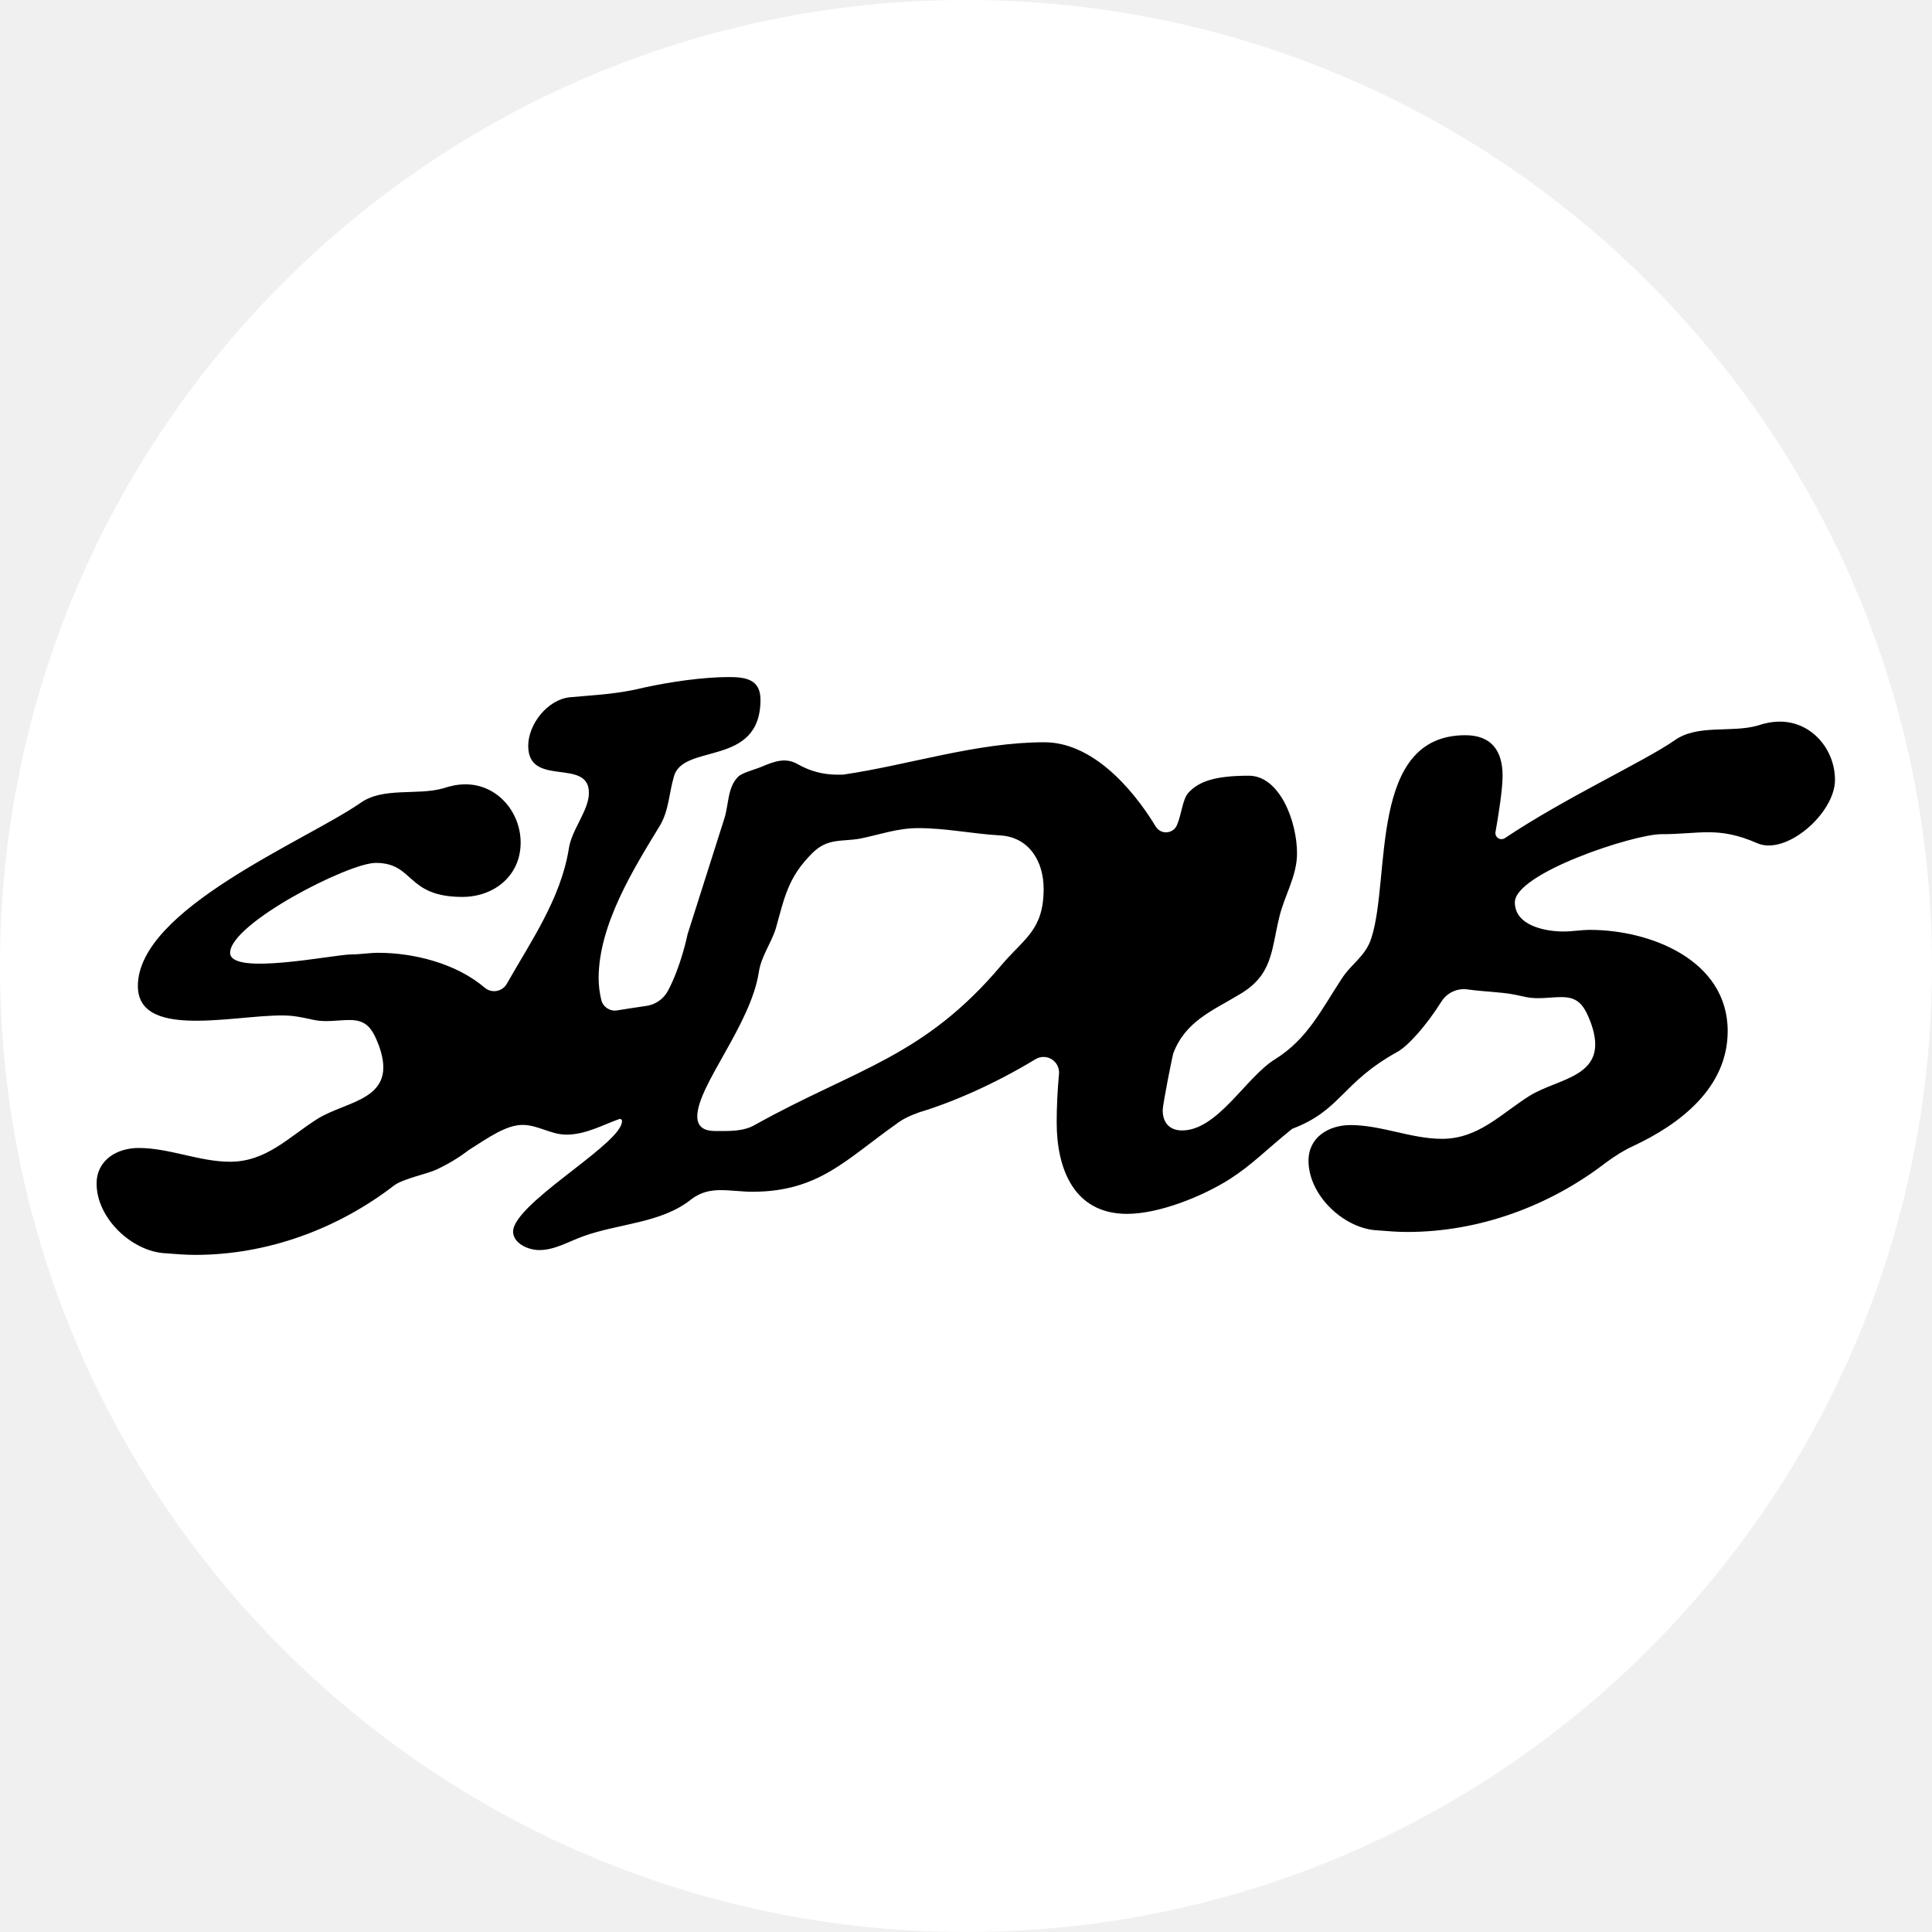
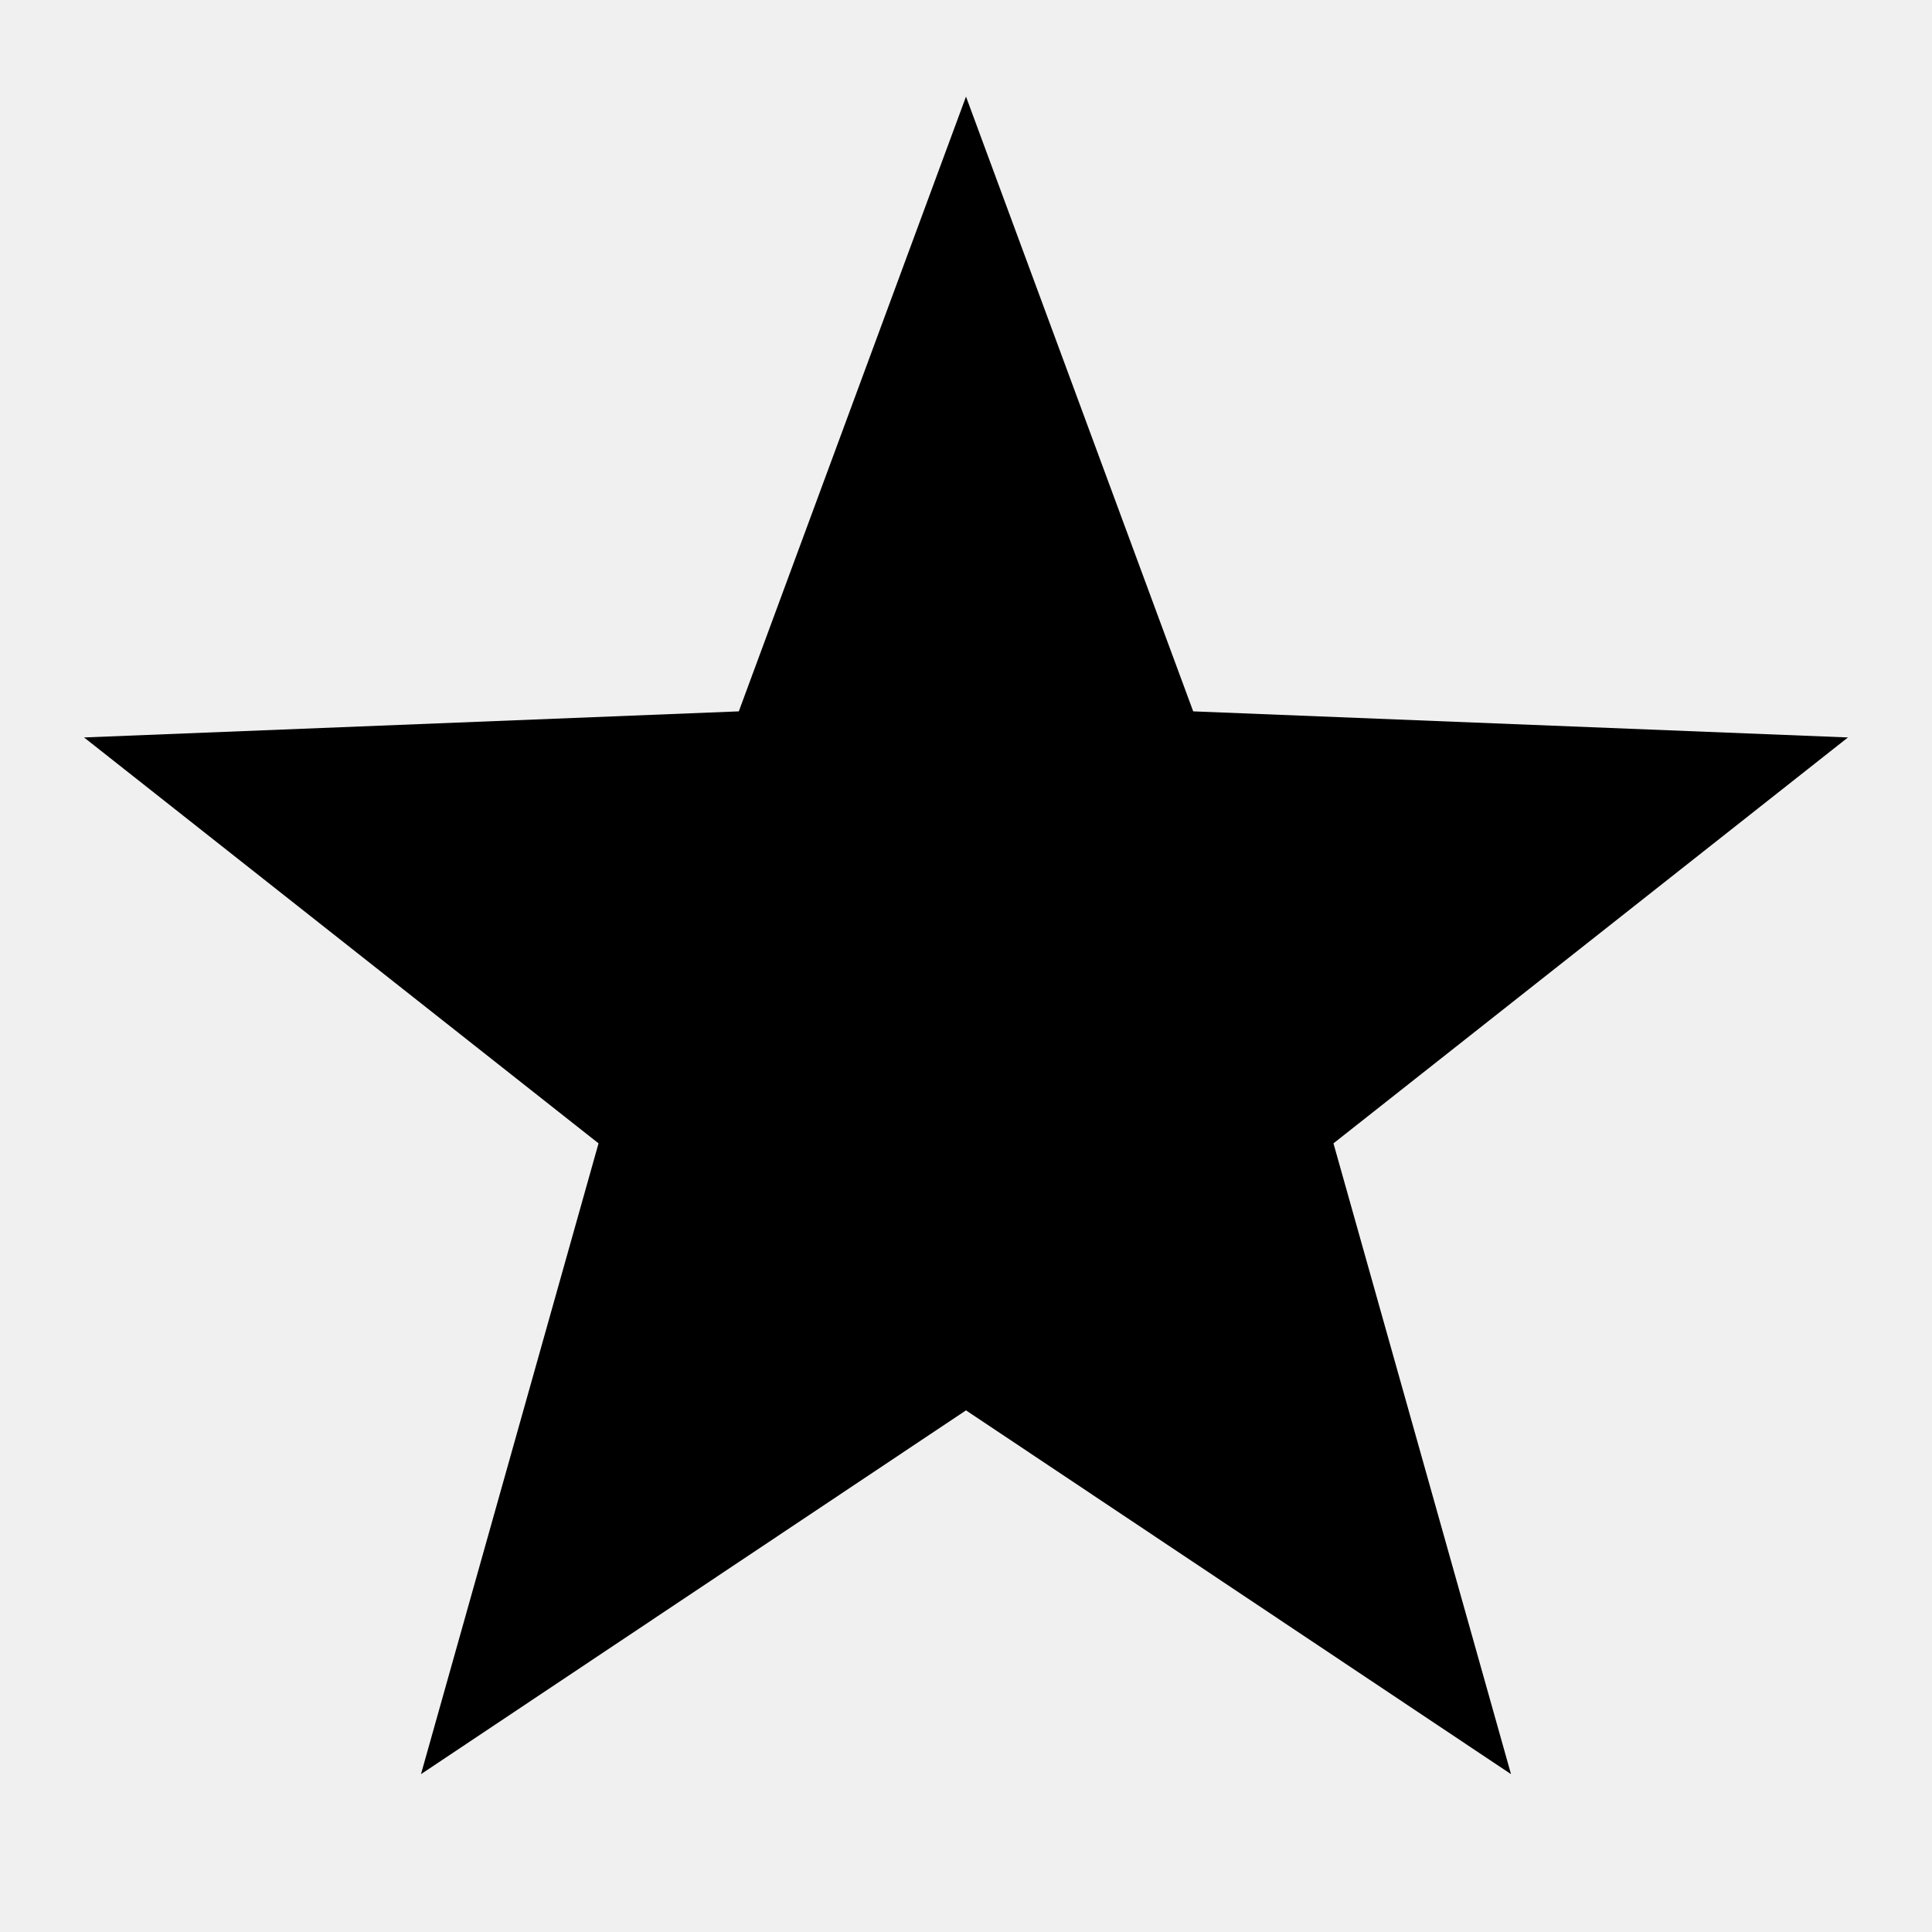
- <svg xmlns="http://www.w3.org/2000/svg" viewBox="0 0 2270 2270">
-   <circle cx="1135.0" cy="1135.0" r="1135.0" fill="#fff" />
-   <path transform="translate(113.5 795.5) scale(1.2168)" fill="#000" fill-rule="evenodd" d="M359.181 456.847C349.715 464.183 339.081 470.497 327.581 475.854C318.985 479.765 296.154 484.448 287.559 490.704C232.86 532.934 164.878 557.959 95.331 557.959C85.954 557.959 76.578 557.176 66.42 556.395C34.382 554.831 0 522.767 0 489.14C0 466.46 19.535 454.731 40.634 454.731C70.326 454.731 99.239 468.025 128.933 468.025C164.096 468.025 185.975 443.782 213.325 426.577C242.237 408.59 291.465 408.59 272.713 356.195C266.461 339.772 260.991 331.17 244.582 331.17C232.86 331.17 221.92 333.516 210.2 331.17C203.166 329.605 196.134 328.041 189.101 327.26C146.124 322.568 39.852 353.849 39.852 298.324C39.852 224.032 201.604 158.341 254.74 121.586C276.619 105.945 309.438 114.547 334.444 107.509C341.476 105.163 348.509 103.599 356.323 103.599C386.798 103.599 409.459 130.188 409.459 159.905C409.459 191.968 383.672 212.301 353.198 212.301C298.499 212.301 307.094 179.455 269.587 179.455C243.019 179.455 128.933 238.108 128.933 266.261C128.933 288.94 228.954 267.825 246.145 267.825C254.74 267.825 263.336 266.261 271.931 266.261C306.64 266.261 347.543 276.687 374.699 299.906C377.892 302.655 382.15 303.827 386.299 303.097C390.448 302.368 394.052 299.814 396.118 296.139C419.882 254.393 447.921 214.179 455.849 166.572C458.193 147.804 475.384 129.035 475.384 111.83C475.384 77.421 416.779 107.138 416.779 66.472C416.779 45.358 435.533 21.897 456.63 19.55C482.416 17.205 503.515 16.422 528.52 10.166C553.525 4.692 585.563 0 610.568 0C626.978 0 641.044 2.346 641.044 21.897C641.044 87.587 566.028 63.344 557.432 96.189C552.744 111.83 552.743 128.252 544.149 143.111C518.361 185.341 484.761 239.301 484.761 290.915C484.761 297.734 485.67 304.855 487.3 311.714C488.938 318.529 495.518 322.954 502.442 321.897C510.392 320.618 521.11 318.933 529.957 317.676C539.235 316.642 547.403 311.088 551.78 302.836C564.623 278.546 570.649 248.314 570.649 248.314C570.649 248.314 598.06 161.882 606.184 136.55C610.495 123.108 609.046 106.801 619.396 96.316C623.391 92.269 635.367 89.494 642.245 86.556C655.36 80.954 665.64 77.649 676.921 84.088C689.139 91.061 701.926 94.254 715.21 94.254H720.68C784.755 84.87 849.613 62.973 915.251 62.973C959.86 62.973 998.6 104.627 1022.71 144.352C1024.93 148.038 1029 150.189 1033.29 149.931C1037.58 149.674 1041.37 147.051 1043.12 143.128C1047.77 132.338 1048.57 118.001 1054.16 111.83C1064.08 100.885 1079.65 95.267 1112.57 95.267C1142.26 95.267 1159.14 139.06 1159.14 170.341C1159.14 192.238 1146.64 211.789 1141.95 232.122C1134.14 264.185 1135.7 287.646 1103.66 306.415C1077.87 322.055 1051.31 332.222 1039.59 363.502C1038.8 365.849 1029.43 412.771 1029.43 418.245C1029.43 430.757 1036.46 437.796 1048.18 437.796C1082.56 437.796 1109.91 386.182 1138.04 368.977C1169.3 349.427 1182.58 321.274 1202.12 291.557C1211.5 276.697 1225.56 269.66 1231.03 251.672C1249.78 193.021 1227.91 56.165 1321.67 56.165C1346.68 56.165 1357.62 71.023 1357.62 95.267C1357.62 109.016 1353.52 134.168 1350.75 149.825C1350.42 152.134 1351.49 154.415 1353.47 155.645C1355.44 156.875 1357.96 156.82 1359.88 155.505C1418.68 116.195 1493.57 81.982 1523.87 61.026C1545.75 45.386 1578.57 53.988 1603.57 46.95C1610.6 44.603 1617.64 43.039 1625.45 43.039C1655.93 43.039 1678.59 69.628 1678.59 99.346C1678.59 131.408 1631.51 172.638 1603.57 160.448C1565.48 143.826 1548.29 151.741 1510.79 151.741C1484.22 151.741 1369.48 189.392 1369.48 217.545C1369.48 240.223 1399.17 245.698 1416.36 245.698C1424.96 245.698 1433.55 244.134 1442.15 244.134C1499.97 244.134 1574.99 273.069 1574.99 341.887C1574.99 396.63 1528.88 431.821 1483.56 452.936C1474.97 456.846 1466.37 462.32 1457.78 468.577C1403.08 510.806 1335.09 535.831 1265.55 535.831C1256.17 535.831 1246.79 535.049 1236.64 534.267C1204.6 532.703 1170.22 500.639 1170.22 467.013C1170.22 444.333 1189.75 432.603 1210.85 432.603C1240.54 432.603 1269.46 445.897 1299.15 445.897C1334.31 445.897 1356.19 421.655 1383.54 404.45C1412.45 386.463 1461.68 386.463 1442.93 334.067C1436.68 317.645 1431.21 309.042 1414.8 309.042C1403.08 309.042 1392.14 311.389 1380.42 309.042C1373.38 307.478 1366.35 305.914 1359.32 305.132C1346.66 303.75 1334.62 303.183 1323.92 301.651C1313.88 300.193 1303.93 304.797 1298.54 313.394C1284.44 335.883 1266.71 356.035 1256.04 361.938C1201.96 391.859 1201.96 418.245 1154.45 436.232C1129.02 456.727 1116.16 470.641 1094.28 484.718C1068.5 501.14 1026.3 518.345 995.045 518.345C943.472 518.345 927.063 474.551 927.063 429.976C927.063 415.5 927.785 399.712 929.3 383.224C929.82 377.564 927.1 372.095 922.274 369.097C917.45 366.098 911.346 366.084 906.506 369.06C867.44 392.752 826.958 410.478 794.132 420.361C785.537 423.489 778.504 426.617 771.472 432.091C723.806 465.719 697.238 497 633.162 497C623.003 497 612.845 495.436 602.686 495.436C593.309 495.436 583.932 497 574.556 504.038C545.644 527.499 504.23 527.499 469.847 540.011C456.563 544.703 442.497 553.306 427.651 553.306C413.586 553.306 397.514 543.475 403.427 529.845C416.37 500.01 508.077 448.985 507.337 428.557C507.309 427.938 506.991 427.368 506.479 427.019C505.968 426.669 505.322 426.582 504.736 426.782C489.103 432.25 472.503 441.847 453.505 441.847C438.658 441.847 426.156 432.462 411.308 432.462C395.563 432.462 378.496 444.552 359.181 456.847ZM639.413 285.07C631.599 335.901 580.026 394.553 580.026 424.27C580.026 435.219 587.84 438.347 597.217 438.347C610.501 438.347 624.566 439.13 636.288 432.091C733.183 378.131 798.82 367.183 873.836 278.031C895.716 252.224 914.469 244.404 914.469 204.52C914.469 177.931 900.404 154.47 872.273 152.906C845.705 151.342 819.919 145.868 793.351 145.868C773.034 145.868 756.625 152.124 737.089 156.034C719.117 159.162 705.833 155.252 690.987 170.11C667.544 193.571 664.419 212.34 655.822 242.84C651.134 257.698 641.757 269.429 639.413 285.07Z" />
+ <svg xmlns="http://www.w3.org/2000/svg" viewBox="0 0 100 100">
+   <polygon points="50.00,5.00 61.76,36.82 95.65,38.17 69.02,59.18 78.21,91.83 50.00,73.00 21.79,91.83 30.98,59.18 4.35,38.17 38.24,36.82" fill="#000" />
</svg>
